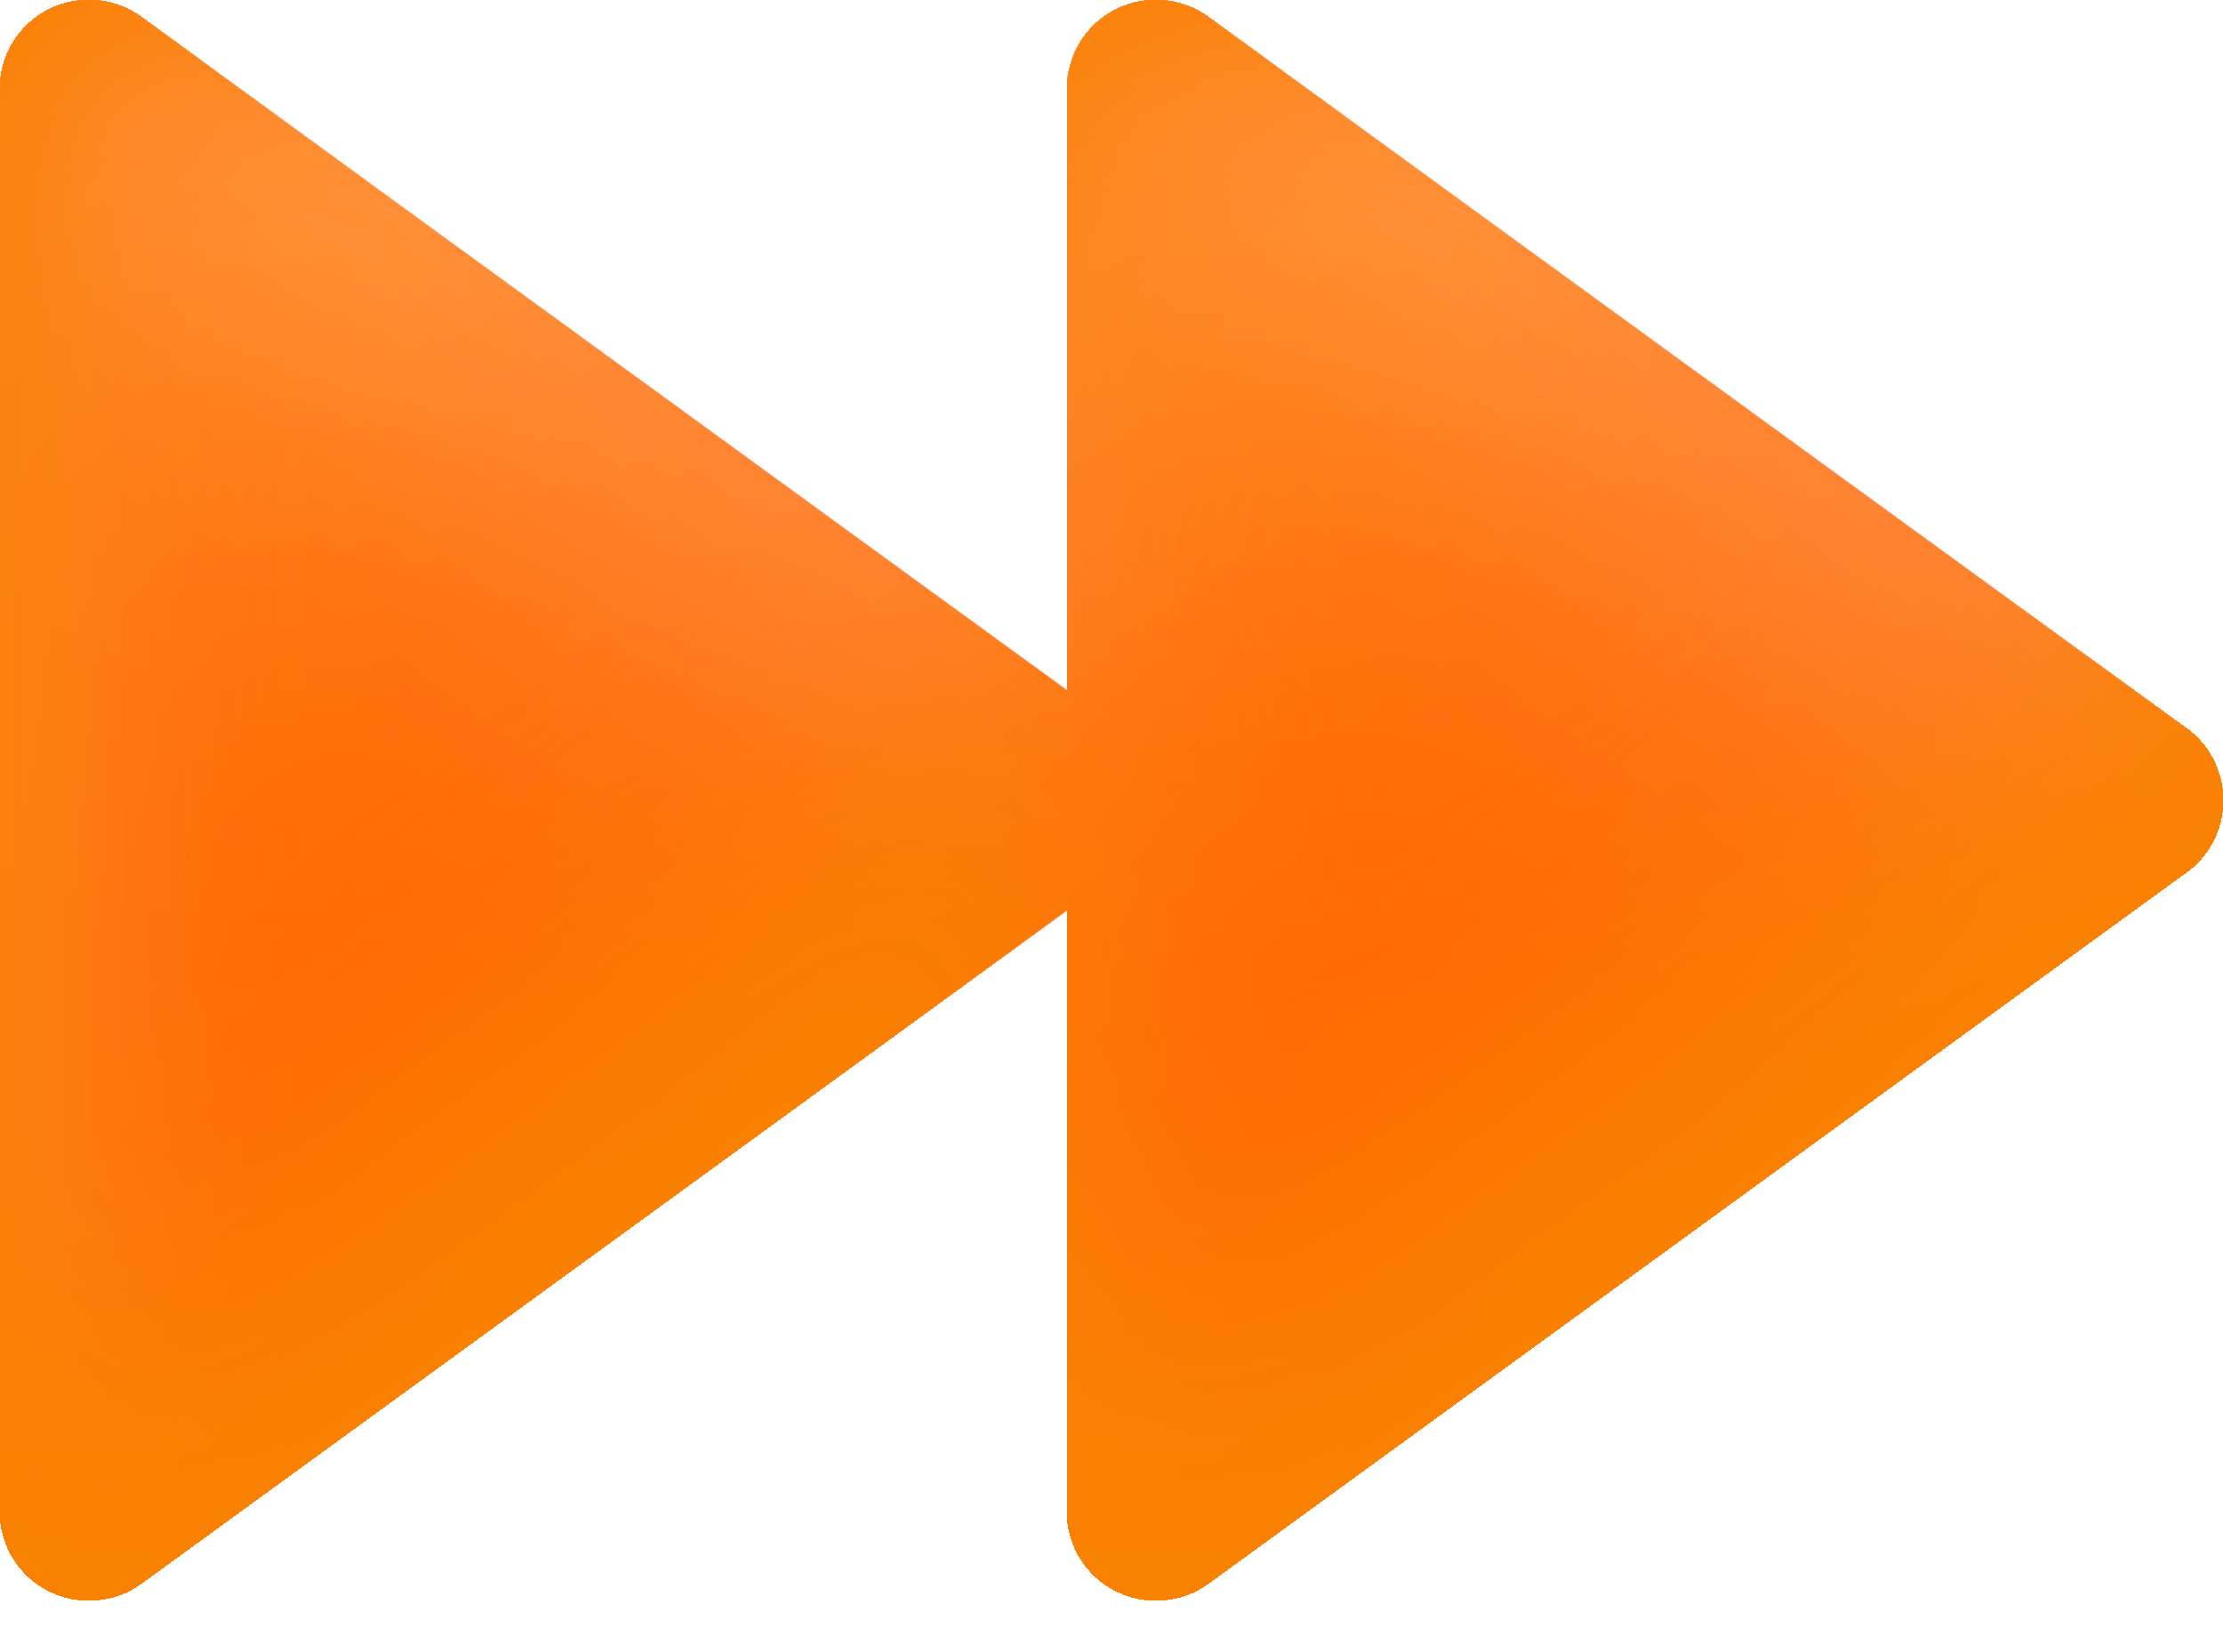
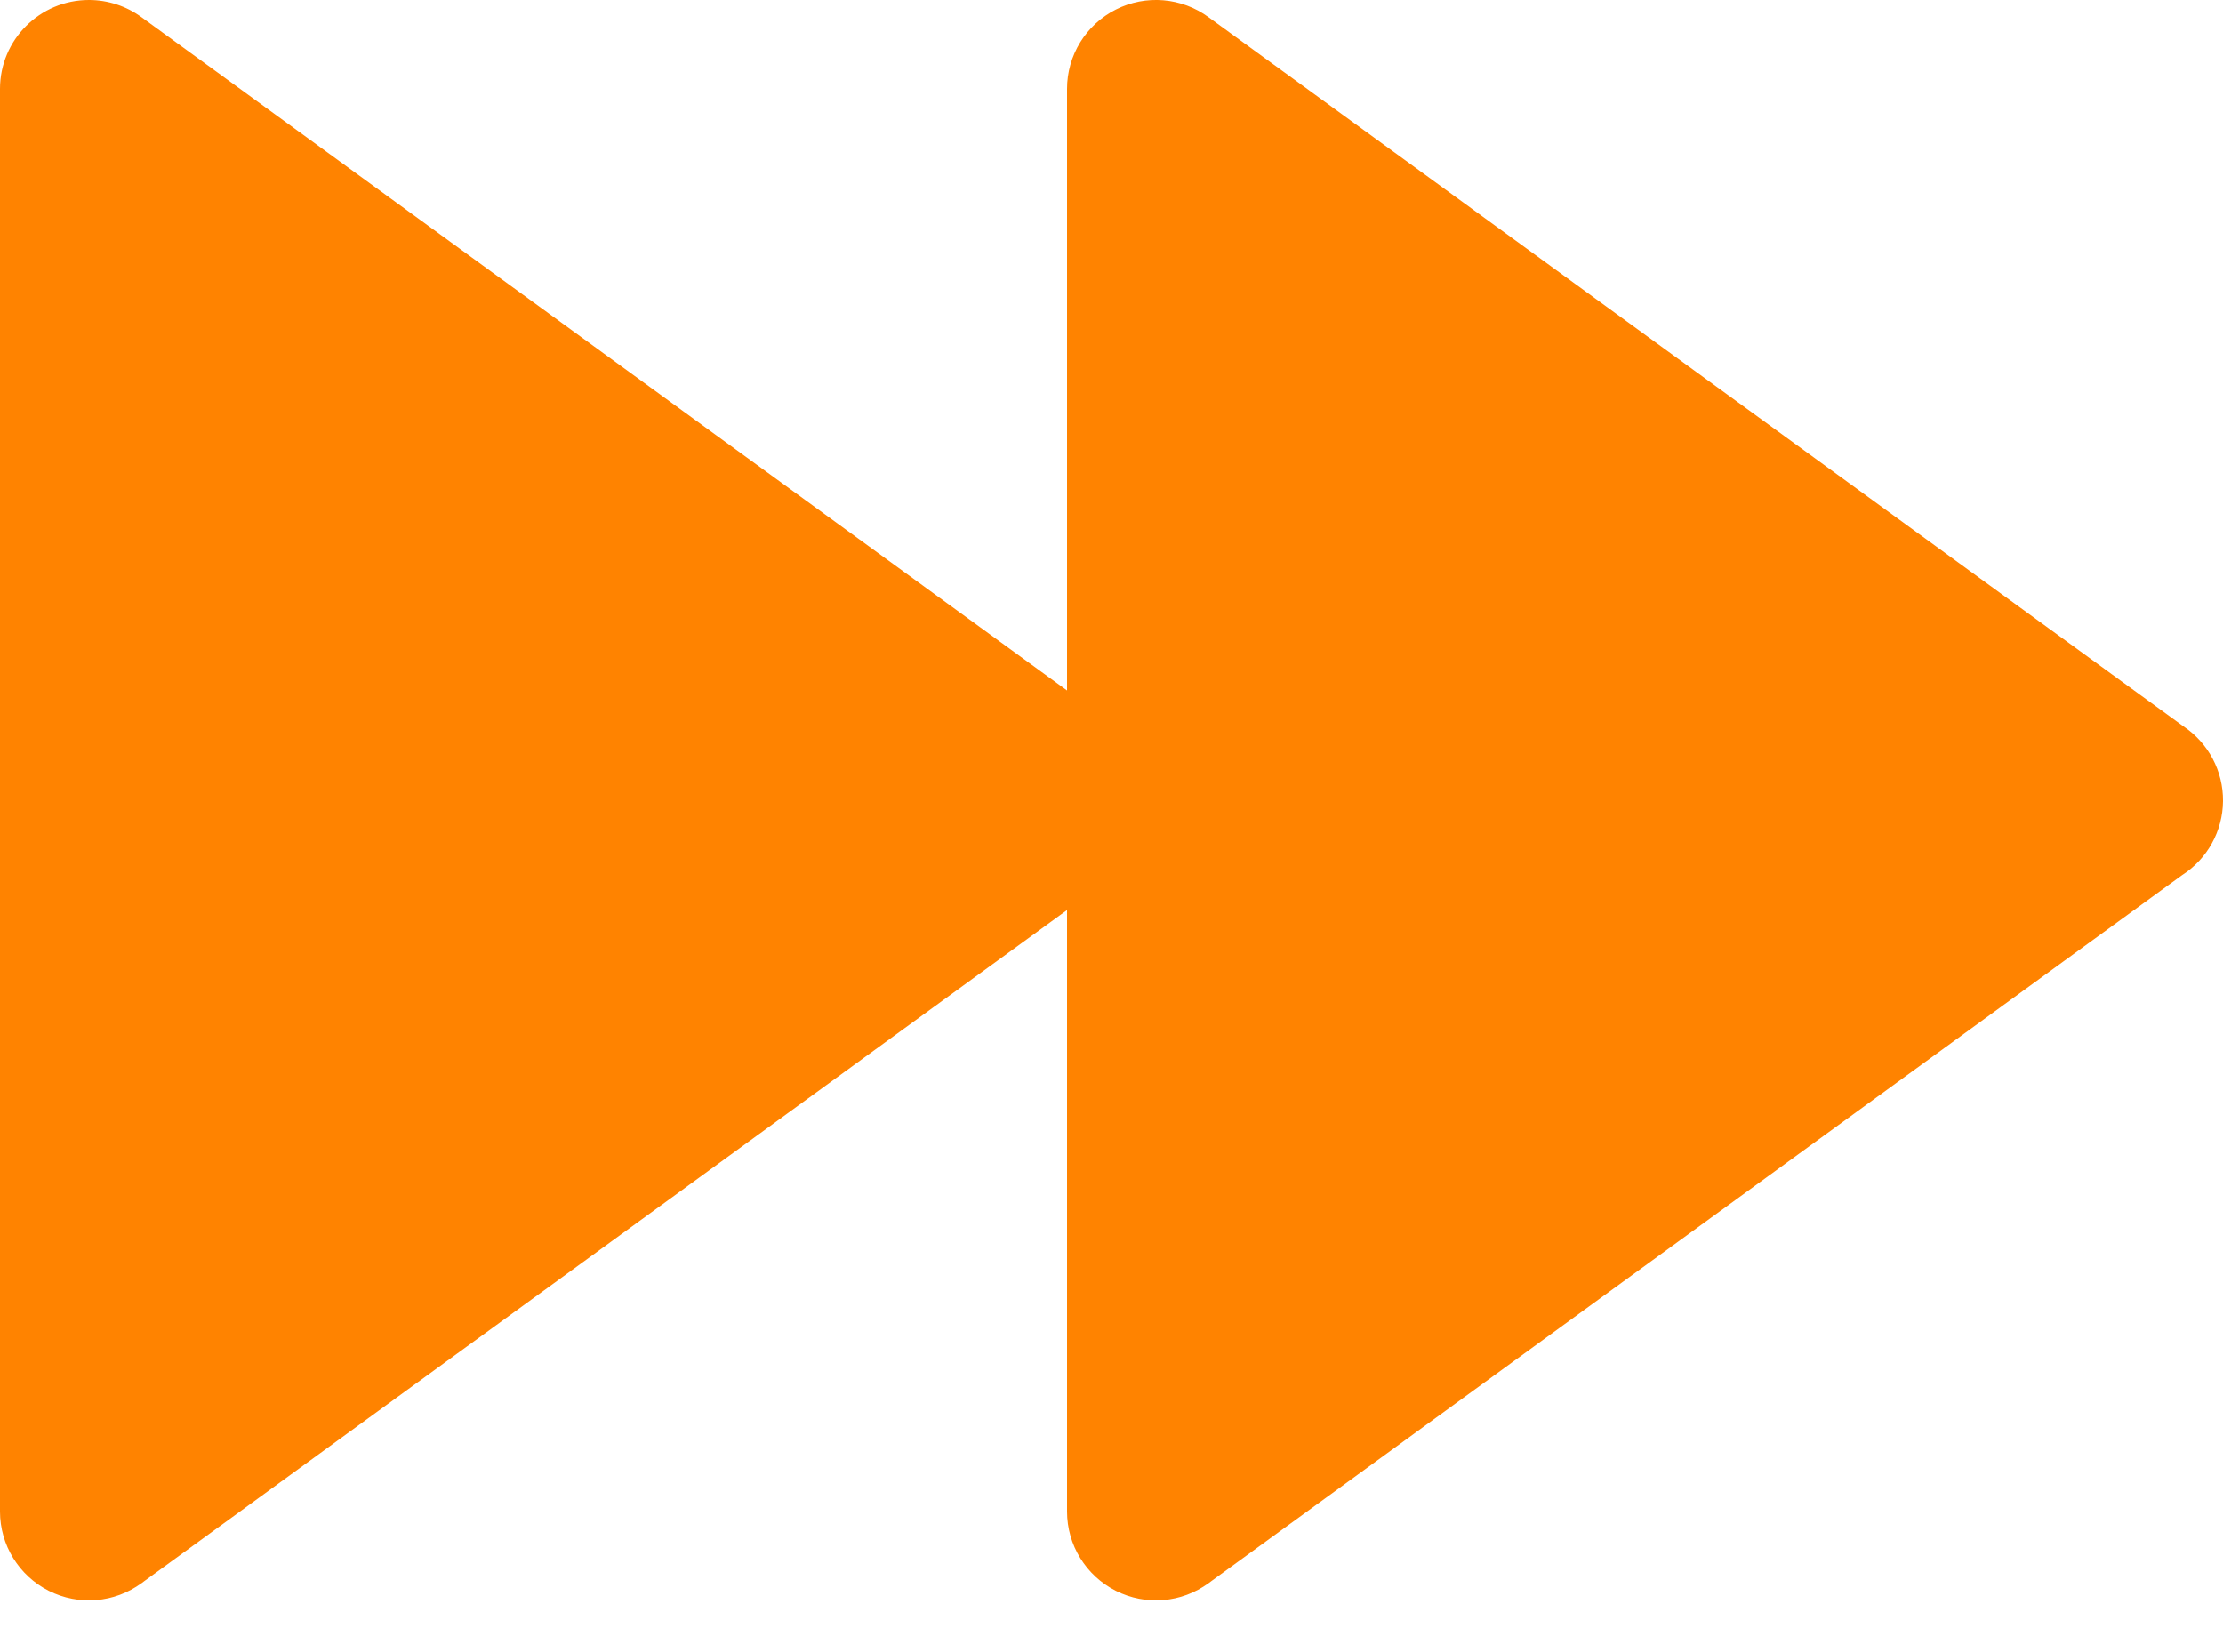
<svg xmlns="http://www.w3.org/2000/svg" width="35" height="26" fill="none">
-   <g filter="url(#a)">
-     <path d="M1.4 0A1.4 1.4 0 0 0 0 1.4v22.4a1.4 1.4 0 0 0 2.229 1.127h.002l.039-.03L16.8 14.33v9.47a1.4 1.4 0 0 0 2.229 1.127h.002l.039-.03 15.287-11.118a1.4 1.4 0 0 0 .022-2.341L19.031.273A1.4 1.4 0 0 0 16.8 1.4v9.472L2.231.273A1.4 1.4 0 0 0 1.4 0Z" fill="#FF8300" />
-   </g>
-   <defs>
-     <filter id="a" x="0" y="-17" width="35" height="48.2" filterUnits="userSpaceOnUse" color-interpolation-filters="sRGB">
-       <feFlood flood-opacity="0" result="BackgroundImageFix" />
-       <feBlend in="SourceGraphic" in2="BackgroundImageFix" result="shape" />
-       <feColorMatrix in="SourceAlpha" values="0 0 0 0 0 0 0 0 0 0 0 0 0 0 0 0 0 0 127 0" result="hardAlpha" />
-       <feOffset dy="6" />
-       <feGaussianBlur stdDeviation="7.5" />
-       <feComposite in2="hardAlpha" operator="arithmetic" k2="-1" k3="1" />
-       <feColorMatrix values="0 0 0 0 1 0 0 0 0 1 0 0 0 0 1 0 0 0 0.15 0" />
-       <feBlend in2="shape" result="effect1_innerShadow_13652_644" />
-       <feColorMatrix in="SourceAlpha" values="0 0 0 0 0 0 0 0 0 0 0 0 0 0 0 0 0 0 127 0" result="hardAlpha" />
-       <feOffset dy="3" />
-       <feGaussianBlur stdDeviation="2" />
-       <feComposite in2="hardAlpha" operator="arithmetic" k2="-1" k3="1" />
-       <feColorMatrix values="0 0 0 0 1 0 0 0 0 1 0 0 0 0 1 0 0 0 0.15 0" />
-       <feBlend in2="effect1_innerShadow_13652_644" result="effect2_innerShadow_13652_644" />
-       <feColorMatrix in="SourceAlpha" values="0 0 0 0 0 0 0 0 0 0 0 0 0 0 0 0 0 0 127 0" result="hardAlpha" />
-       <feOffset dy="-17" />
-       <feGaussianBlur stdDeviation="12.5" />
-       <feComposite in2="hardAlpha" operator="arithmetic" k2="-1" k3="1" />
-       <feColorMatrix values="0 0 0 0 1 0 0 0 0 0 0 0 0 0 0 0 0 0 0.2 0" />
-       <feBlend in2="effect2_innerShadow_13652_644" result="effect3_innerShadow_13652_644" />
-       <feColorMatrix in="SourceAlpha" values="0 0 0 0 0 0 0 0 0 0 0 0 0 0 0 0 0 0 127 0" result="hardAlpha" />
-       <feOffset dy="-4" />
-       <feGaussianBlur stdDeviation="2" />
-       <feComposite in2="hardAlpha" operator="arithmetic" k2="-1" k3="1" />
-       <feColorMatrix values="0 0 0 0 0.977 0 0 0 0 0.506 0 0 0 0 0 0 0 0 1 0" />
-       <feBlend in2="effect3_innerShadow_13652_644" result="effect4_innerShadow_13652_644" />
-     </filter>
-   </defs>
+   <path d="M1.4 0A1.4 1.4 0 0 0 0 1.4v22.4a1.4 1.4 0 0 0 2.229 1.127h.002l.039-.03L16.8 14.33v9.47a1.4 1.4 0 0 0 2.229 1.127h.002l.039-.03 15.287-11.118a1.4 1.4 0 0 0 .022-2.341L19.031.273A1.4 1.4 0 0 0 16.8 1.4v9.472L2.231.273A1.4 1.4 0 0 0 1.4 0Z" fill="#FF8300" />
</svg>
